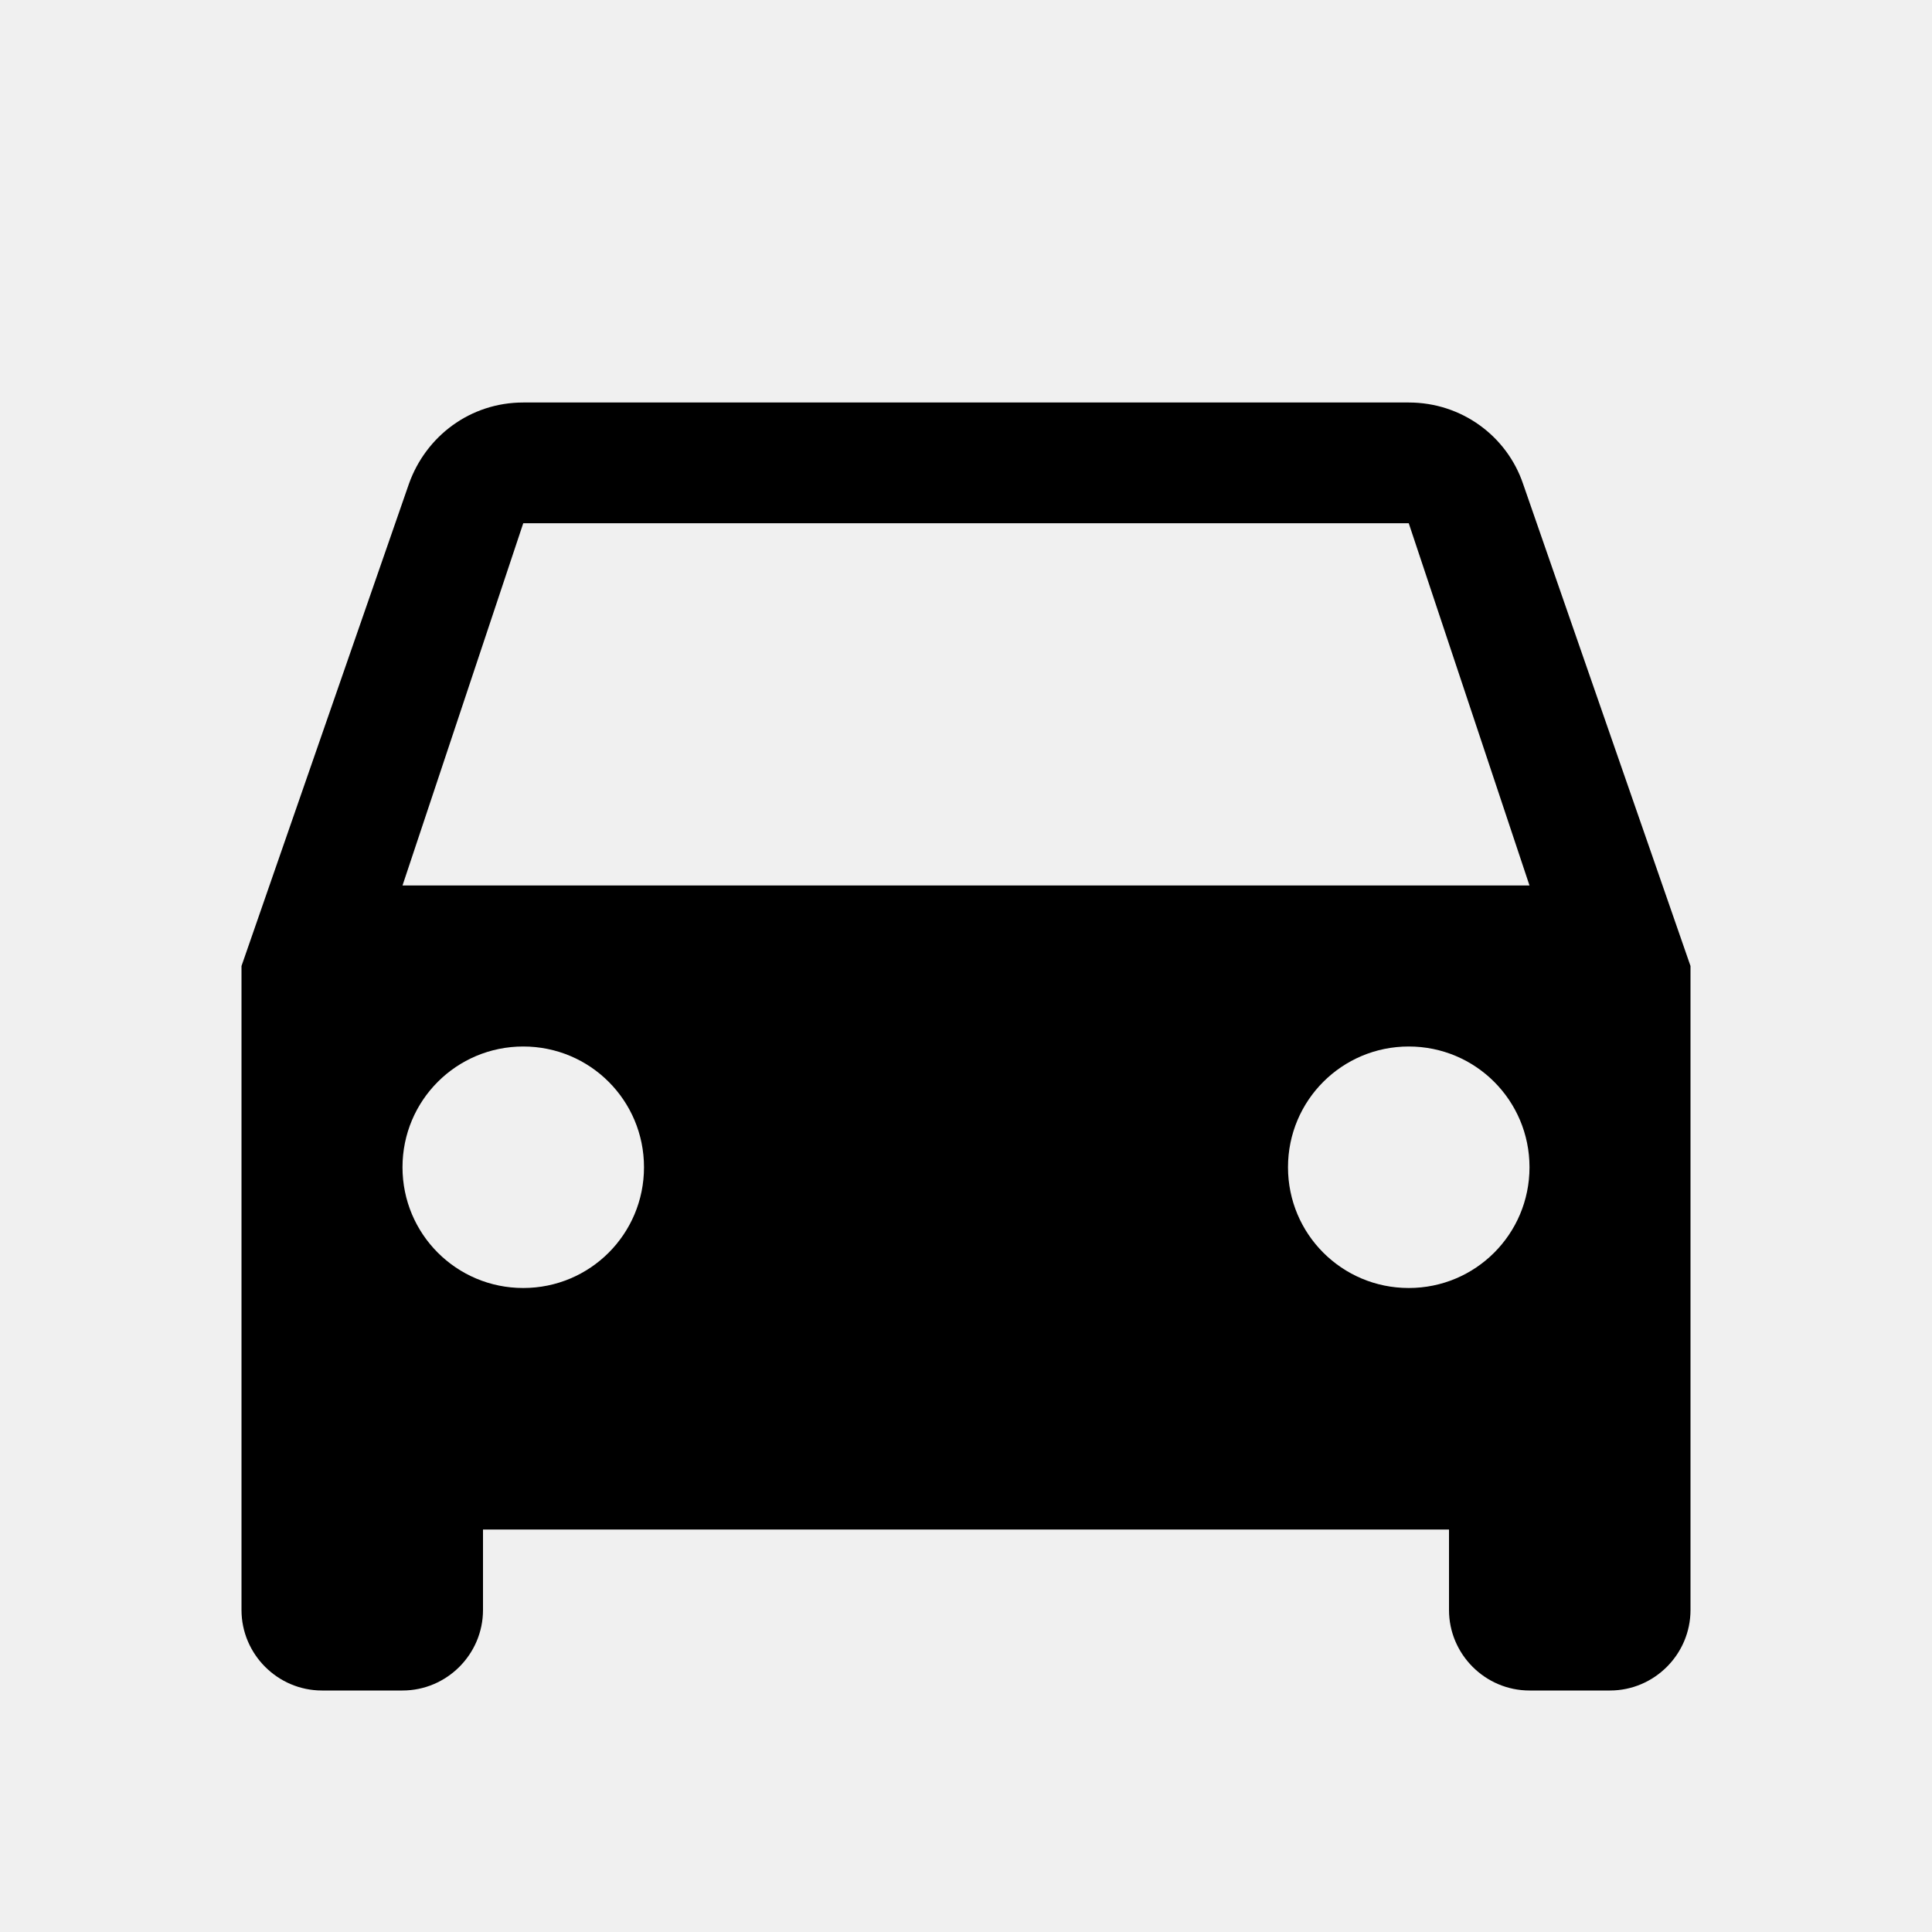
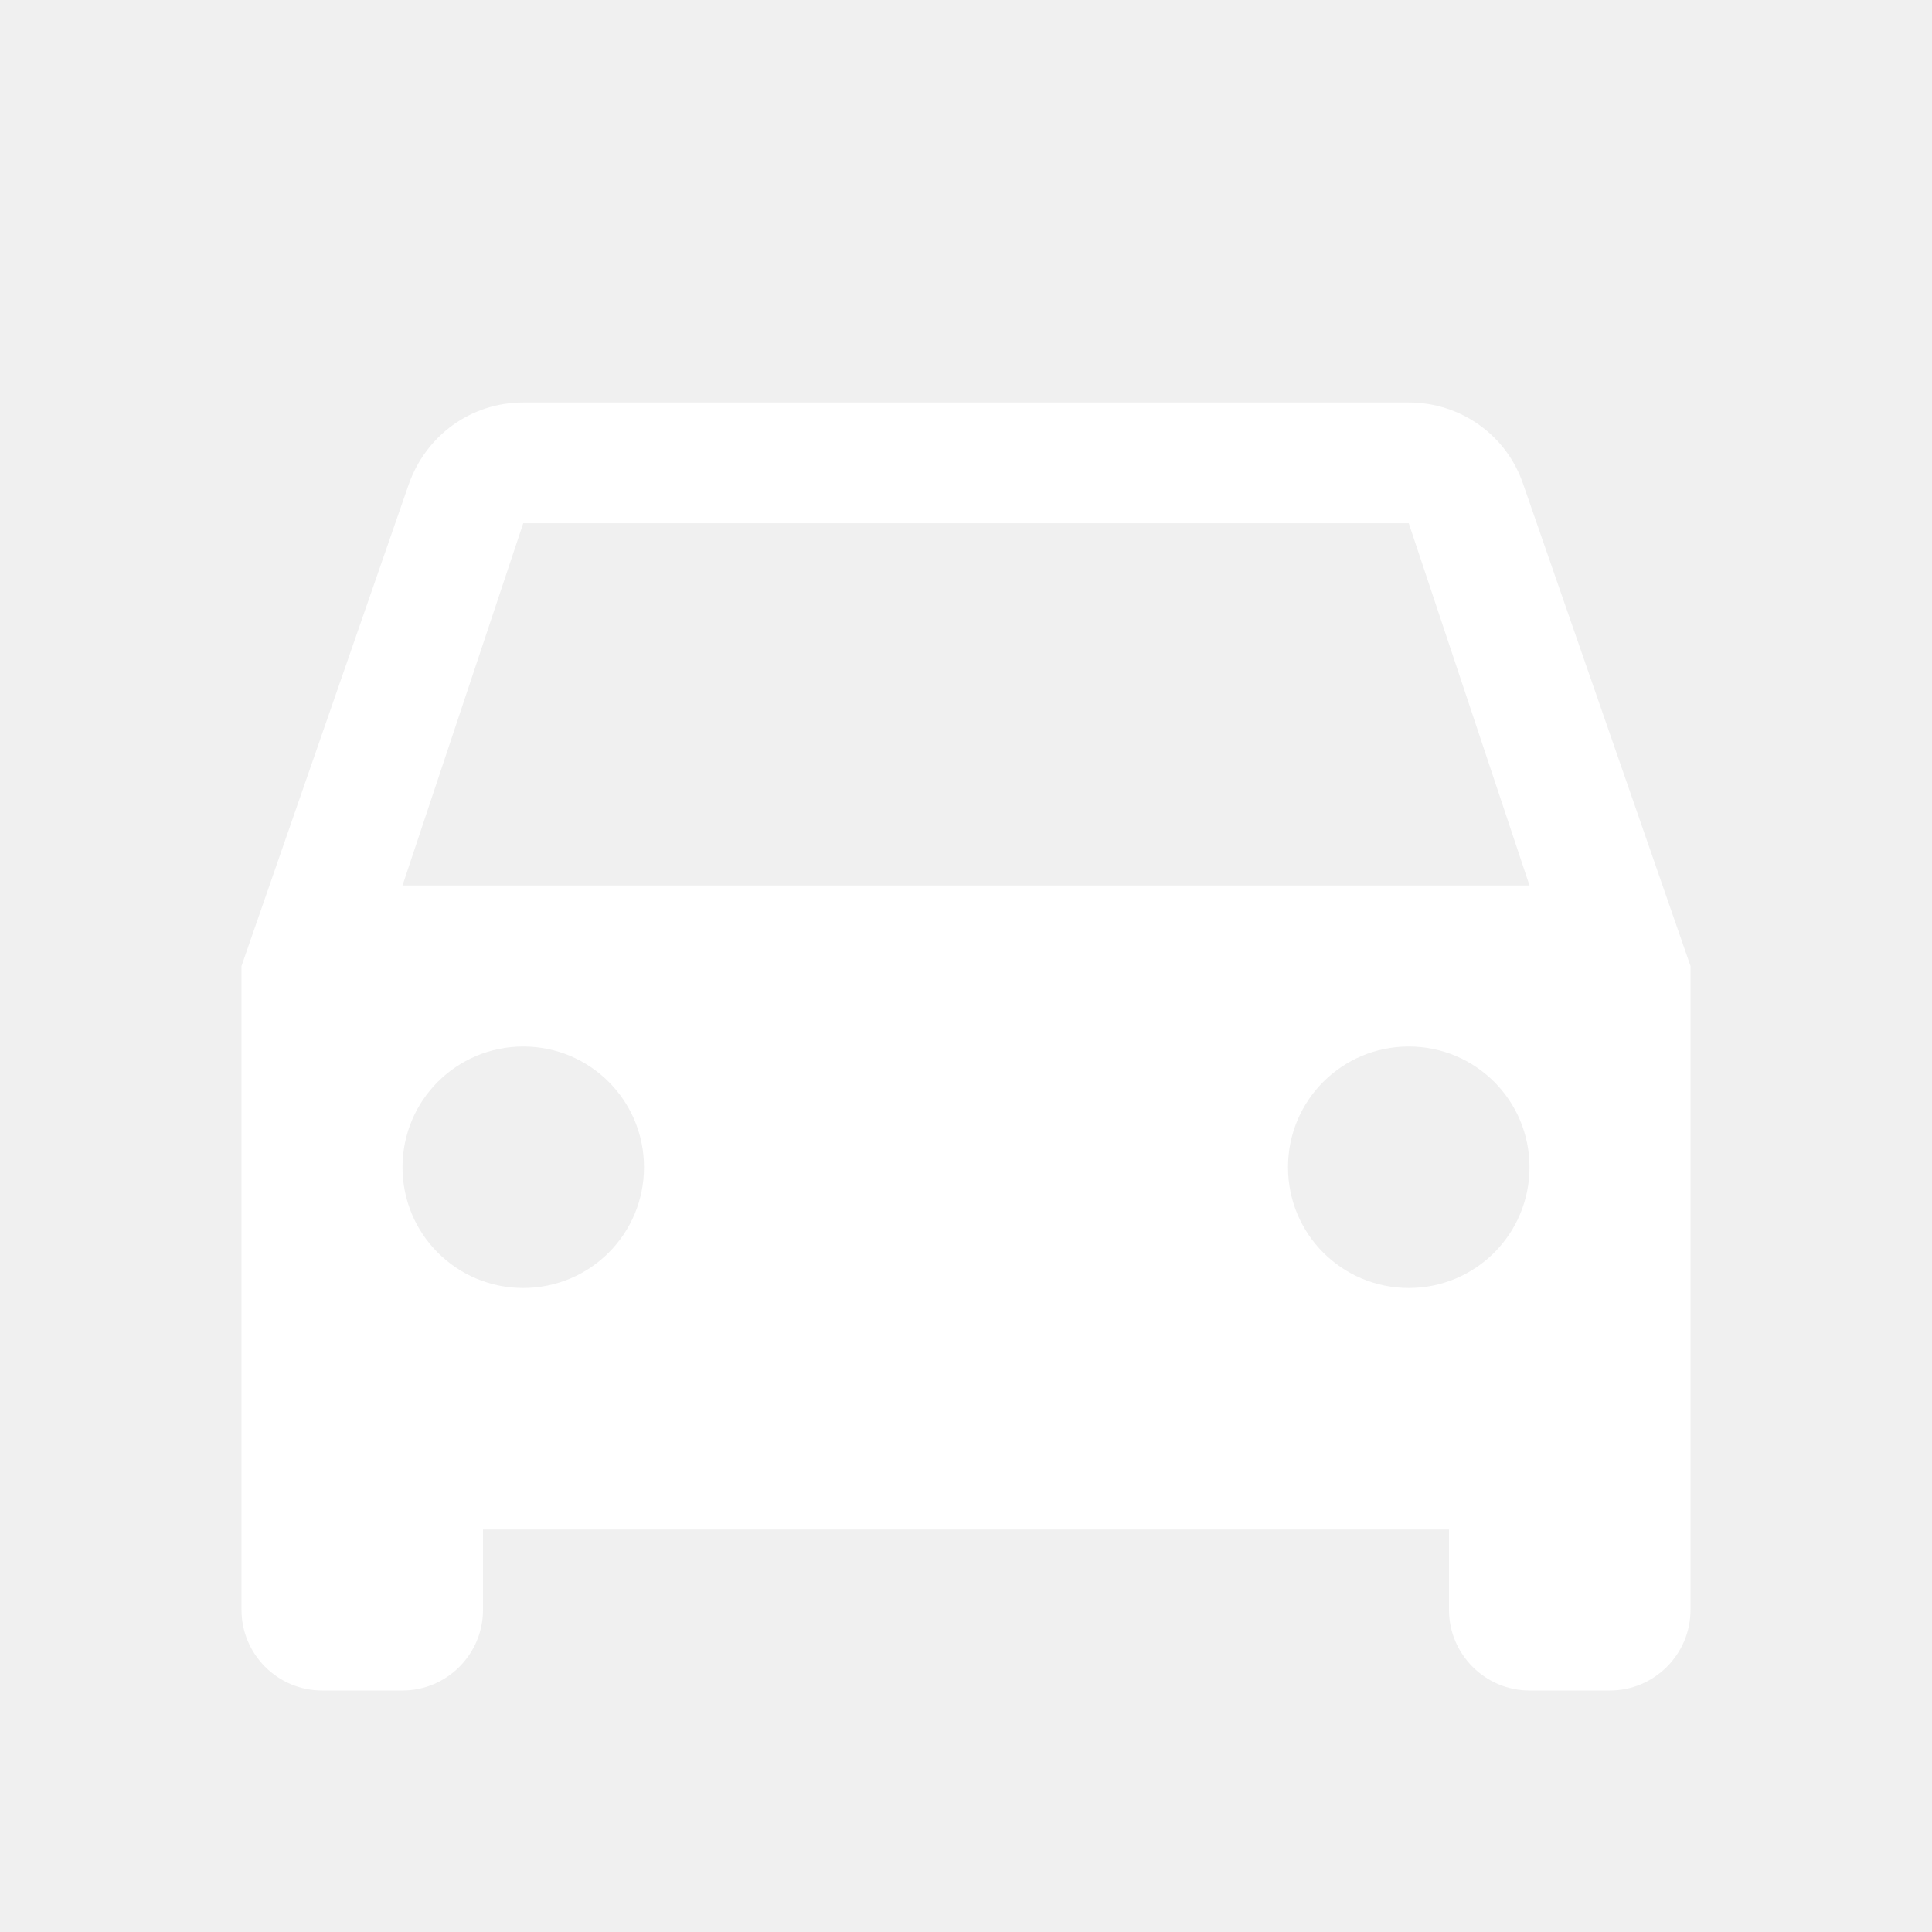
- <svg xmlns="http://www.w3.org/2000/svg" width="24" height="24" viewBox="0 0 24 24">
+ <svg xmlns="http://www.w3.org/2000/svg" width="24" fill="#FFF" height="24" viewBox="0 0 24 24">
  <path d="M18.92 6.01C18.72 5.42 18.16 5 17.5 5h-11c-.66 0-1.21.42-1.42 1.01L3 12v8c0 .55.45 1 1 1h1c.55 0 1-.45 1-1v-1h12v1c0 .55.45 1 1 1h1c.55 0 1-.45 1-1v-8l-2.08-5.99zM6.5 16c-.83 0-1.5-.67-1.5-1.5S5.67 13 6.5 13s1.5.67 1.5 1.5S7.33 16 6.5 16zm11 0c-.83 0-1.5-.67-1.5-1.5s.67-1.5 1.5-1.5 1.5.67 1.5 1.5-.67 1.5-1.5 1.5zM5 11l1.5-4.5h11L19 11H5z" />
</svg>
